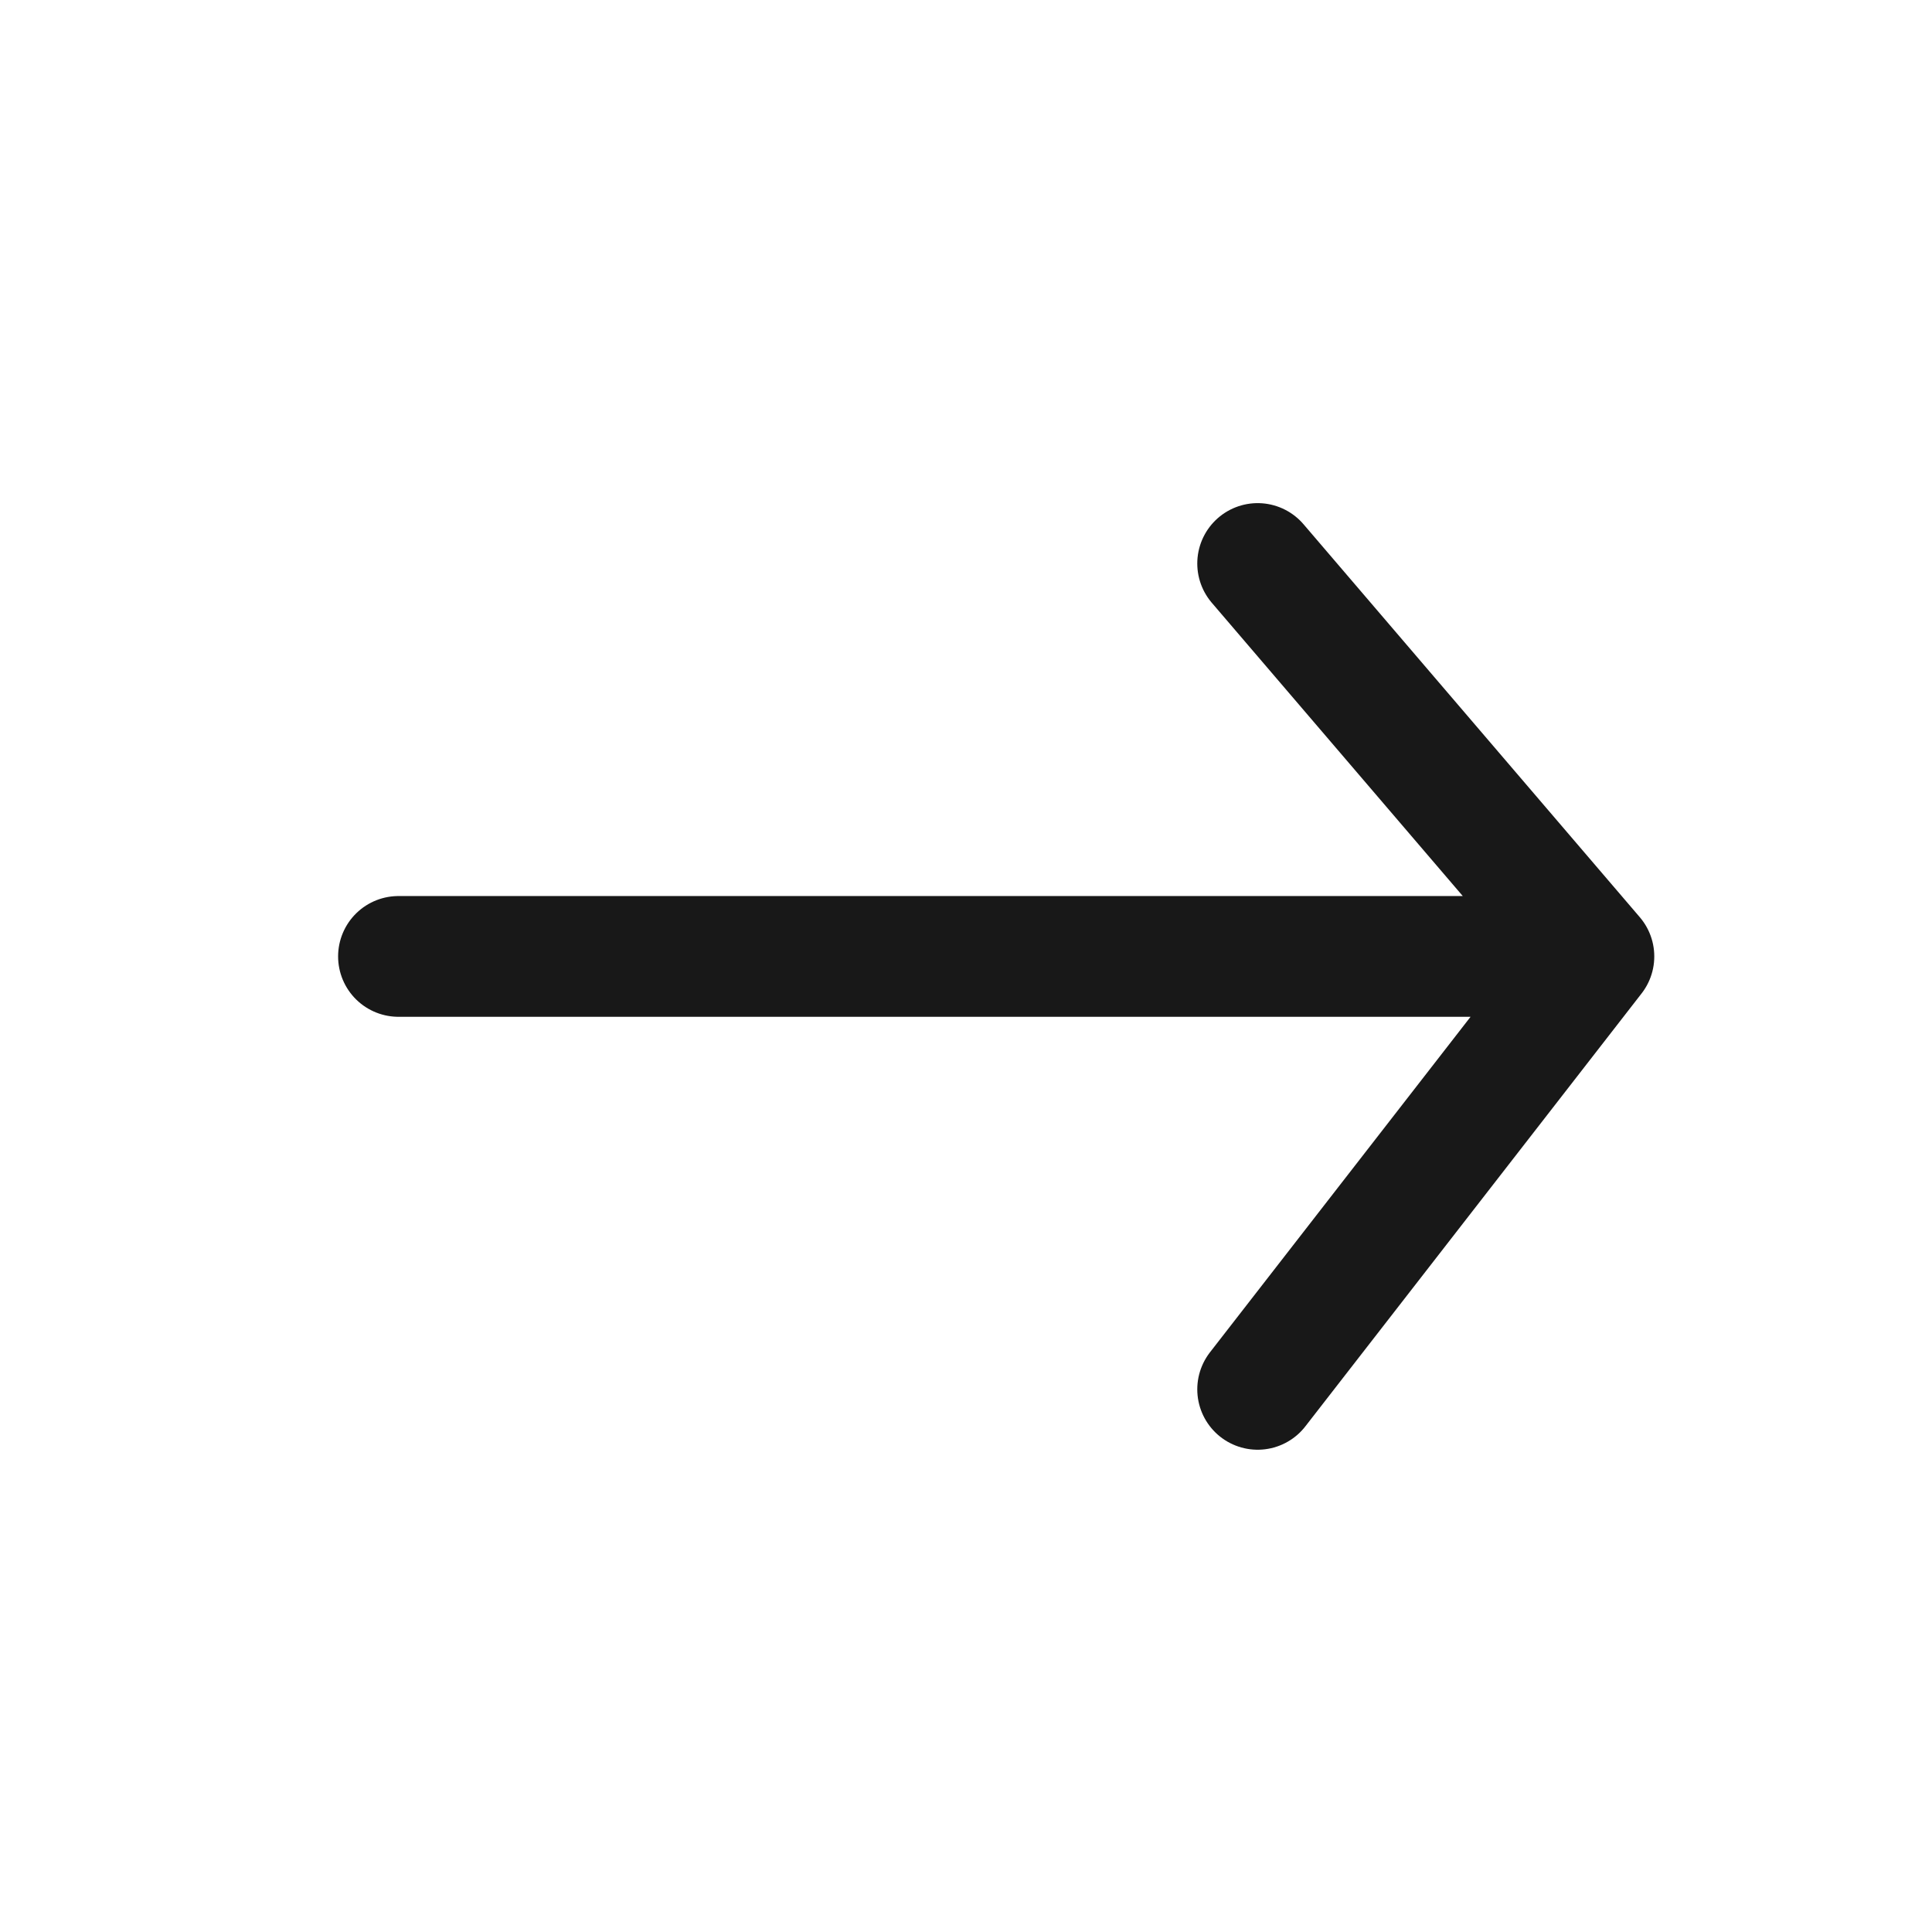
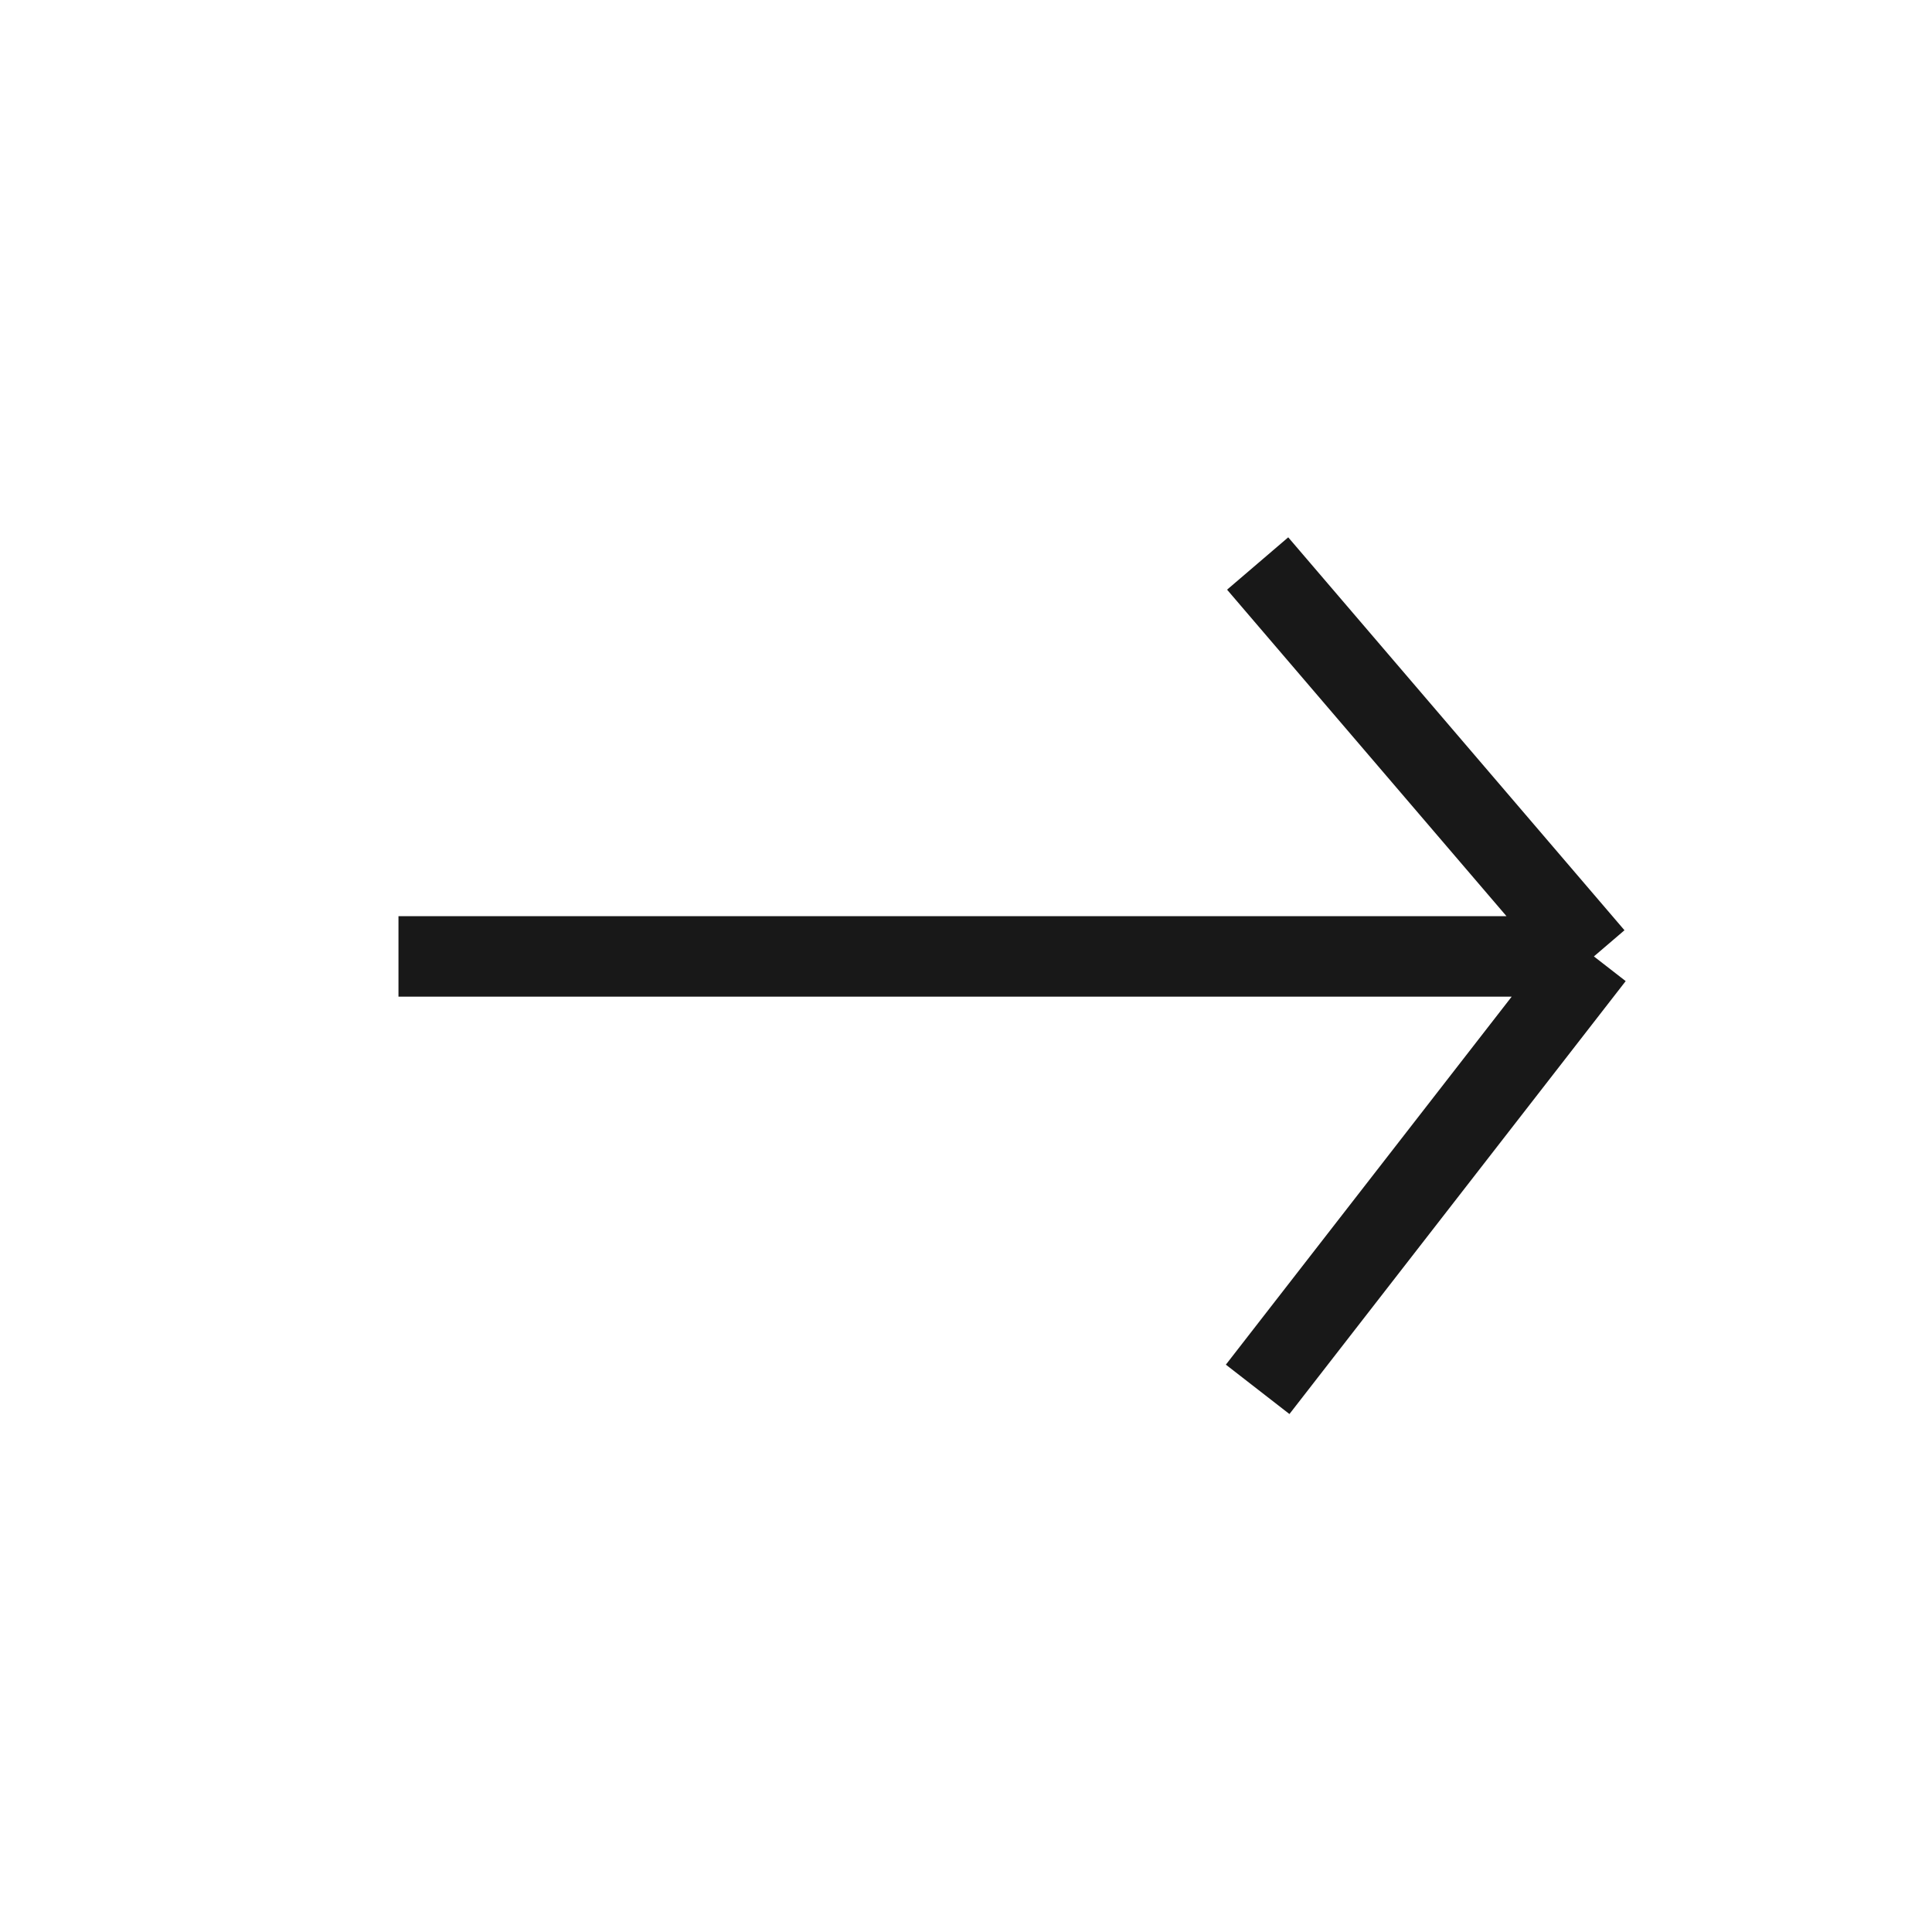
<svg xmlns="http://www.w3.org/2000/svg" width="24" height="24" viewBox="0 0 24 24" fill="none">
  <g id="35-arrow-right-2">
-     <path id="Vector" d="M19.8 11.881L15.623 17.259M4.95 11.881H19.8H4.95ZM19.8 11.881L15.623 7L19.8 11.881Z" stroke="#181818" stroke-width="1.5" stroke-linecap="round" stroke-linejoin="round" />
+     <path id="Vector" d="M19.8 11.881L15.623 17.259M4.95 11.881H19.8H4.95ZM19.8 11.881L15.623 7L19.8 11.881Z" stroke="#181818" strokeWidth="1.5" strokeLinecap="round" strokeLinejoin="round" />
  </g>
</svg>
